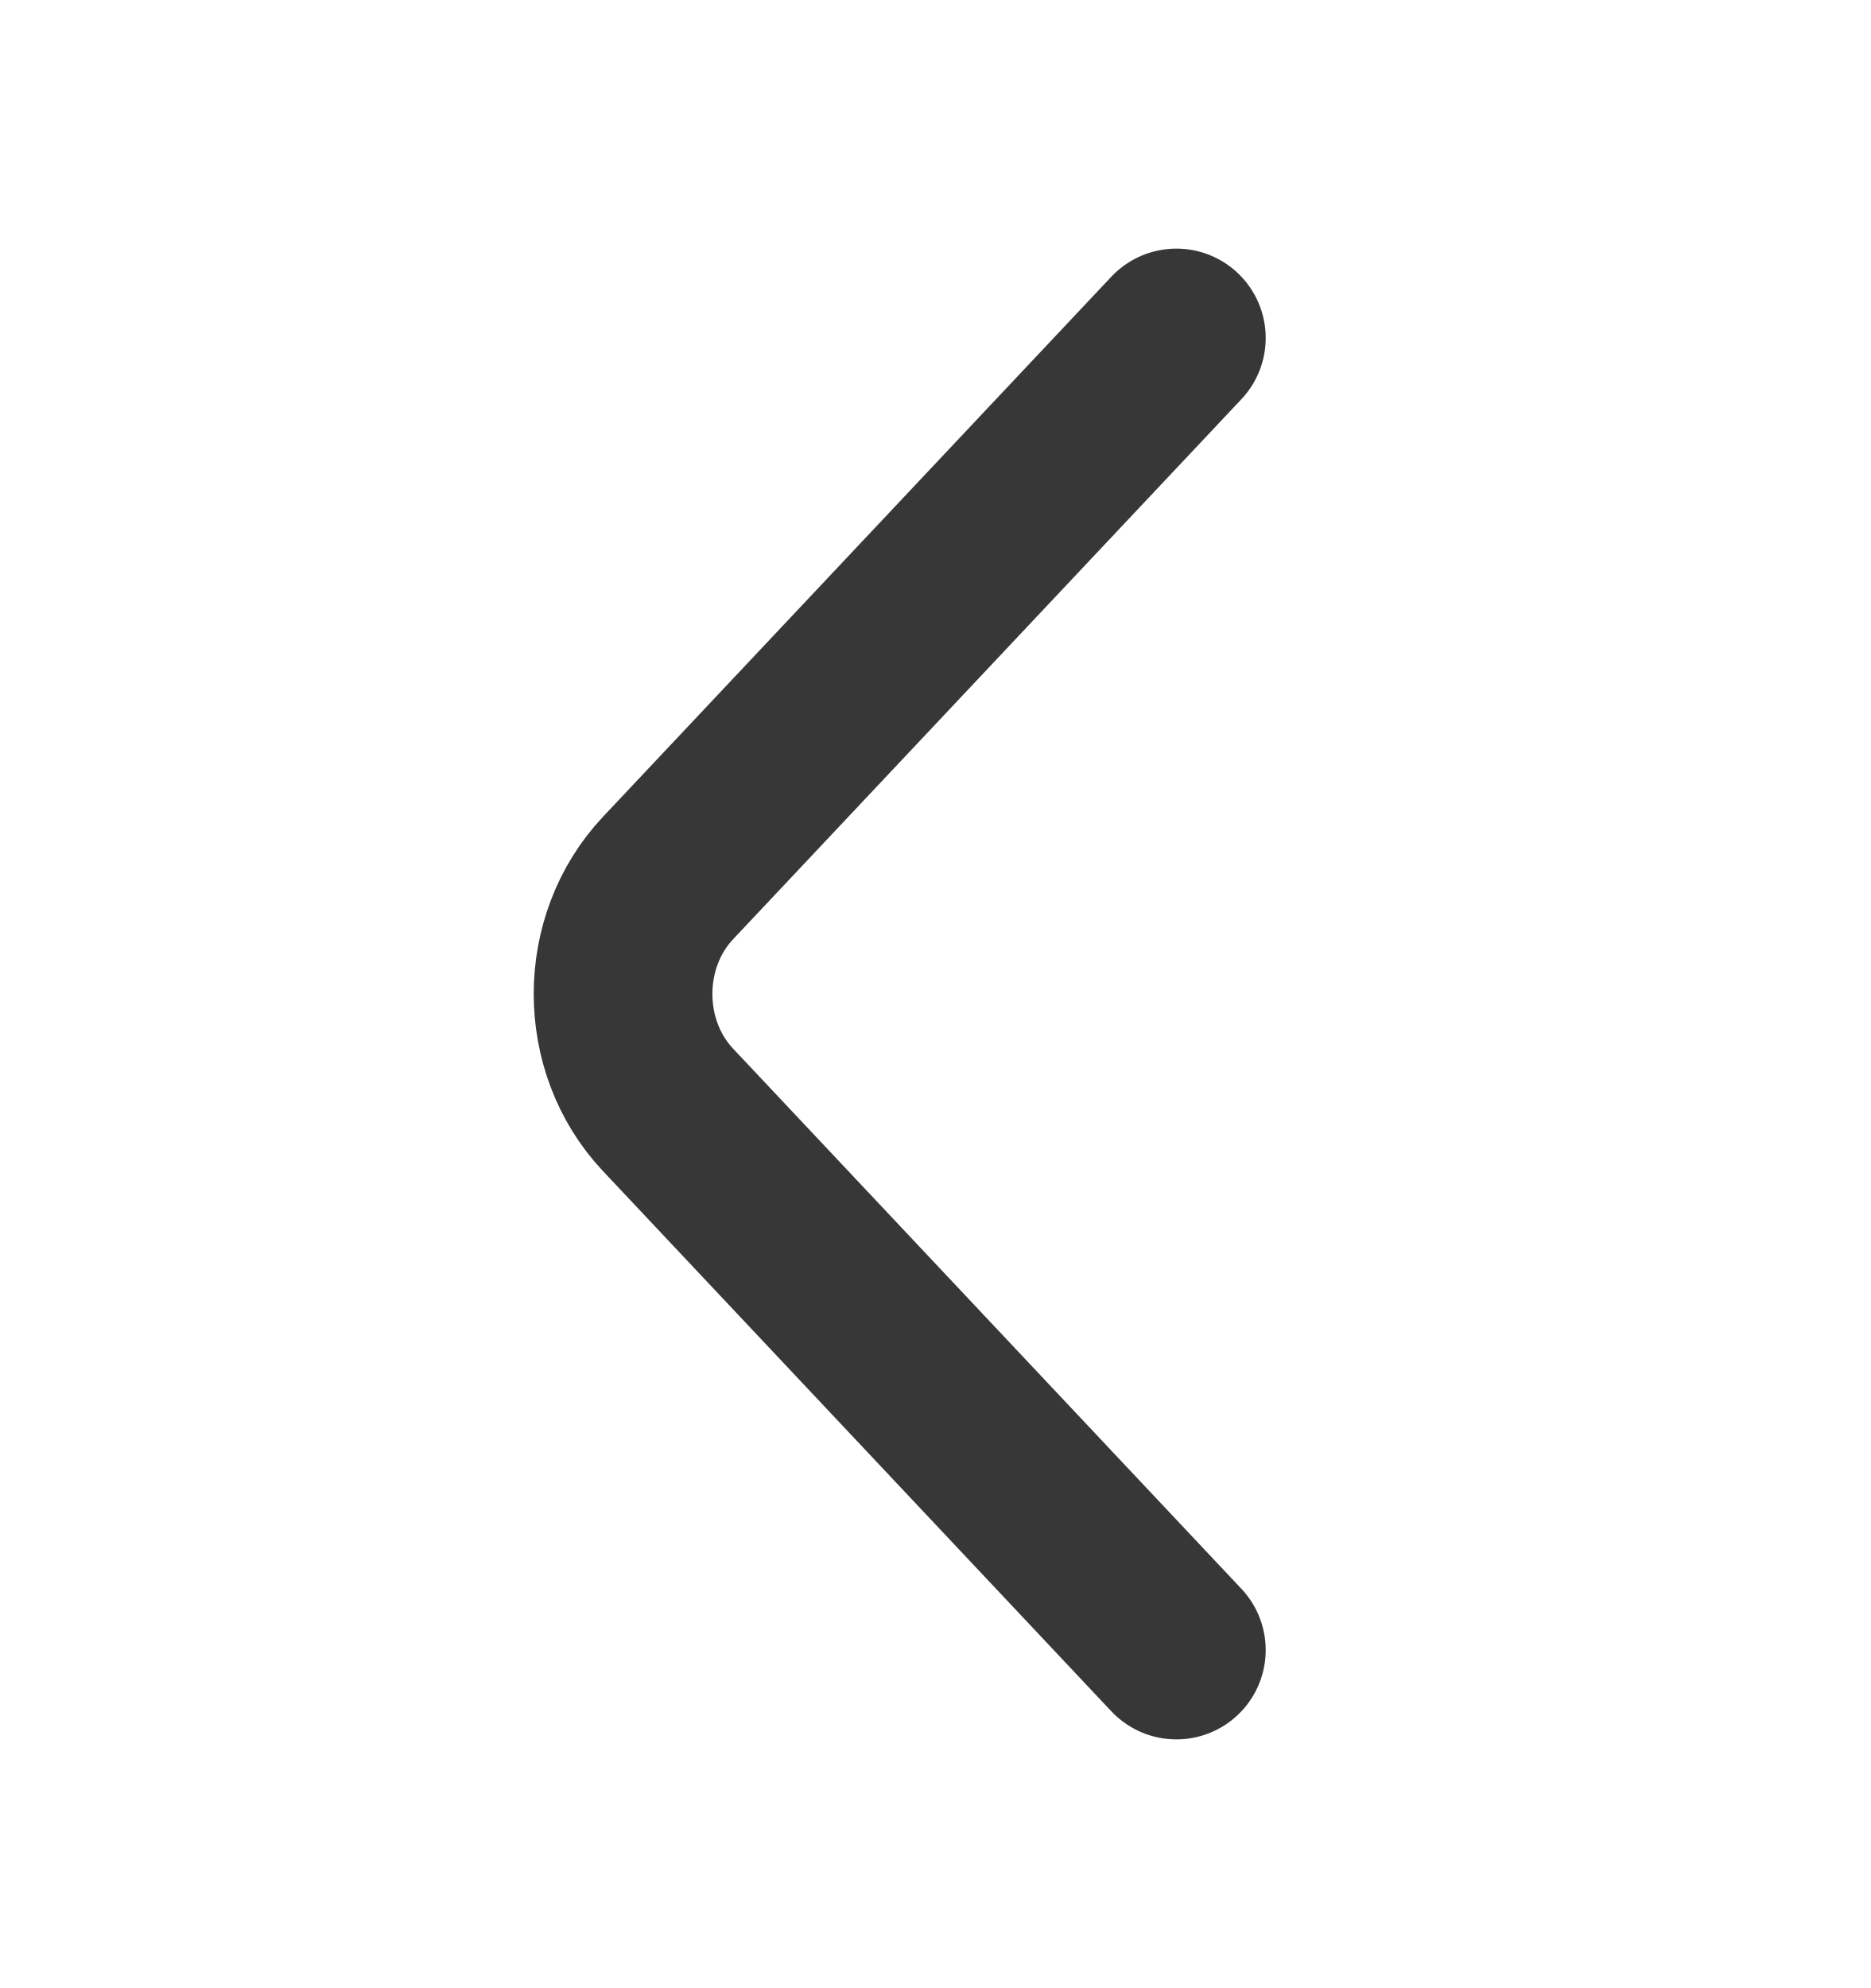
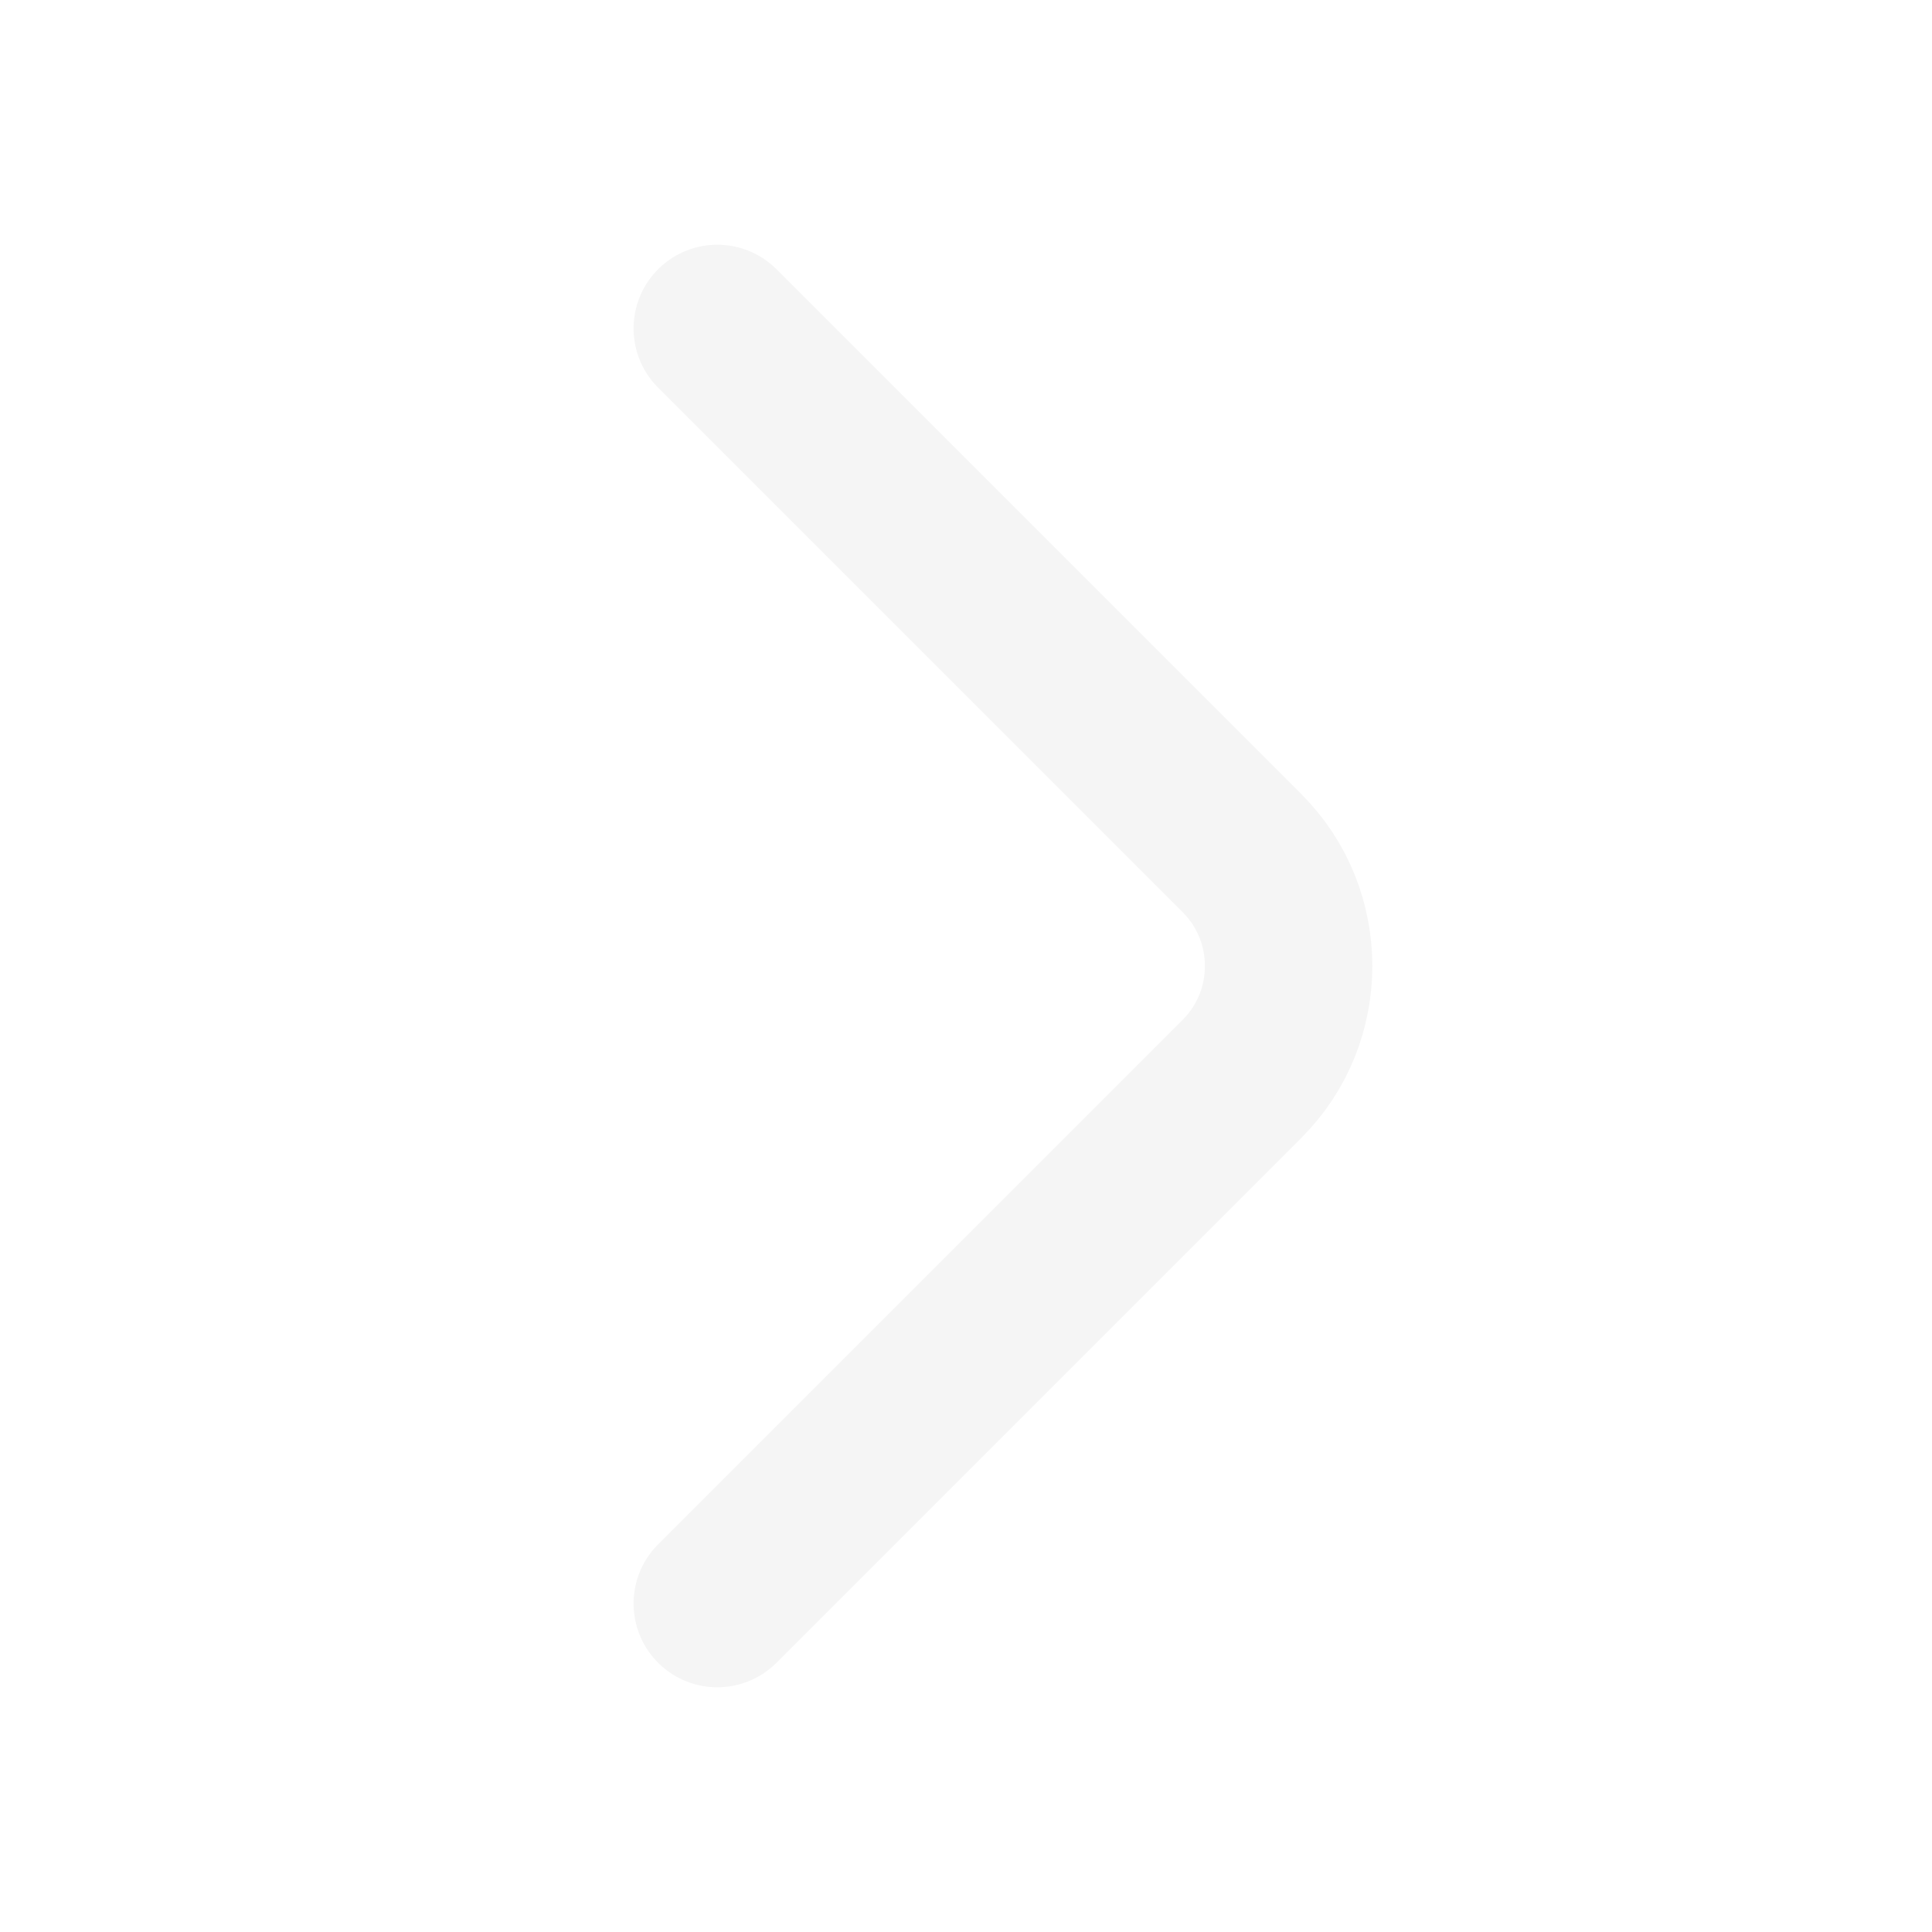
- <svg xmlns="http://www.w3.org/2000/svg" width="16" height="17" viewBox="0 0 16 17" fill="none">
-   <path d="M10.06 14.11L5.713 9.491C5.2 8.946 5.2 8.053 5.713 7.508L10.06 2.89" stroke="#373737" stroke-width="1.528" stroke-miterlimit="10" stroke-linecap="round" stroke-linejoin="round" />
+ <svg xmlns="http://www.w3.org/2000/svg" width="15" height="15" viewBox="0 0 15 15" fill="none">
+   <path d="M5.569 12.45L9.644 8.375C10.125 7.894 10.125 7.106 9.644 6.625L5.569 2.55" stroke="#F5F5F5" stroke-width="1.3" stroke-miterlimit="10" stroke-linecap="round" stroke-linejoin="round" />
</svg>
